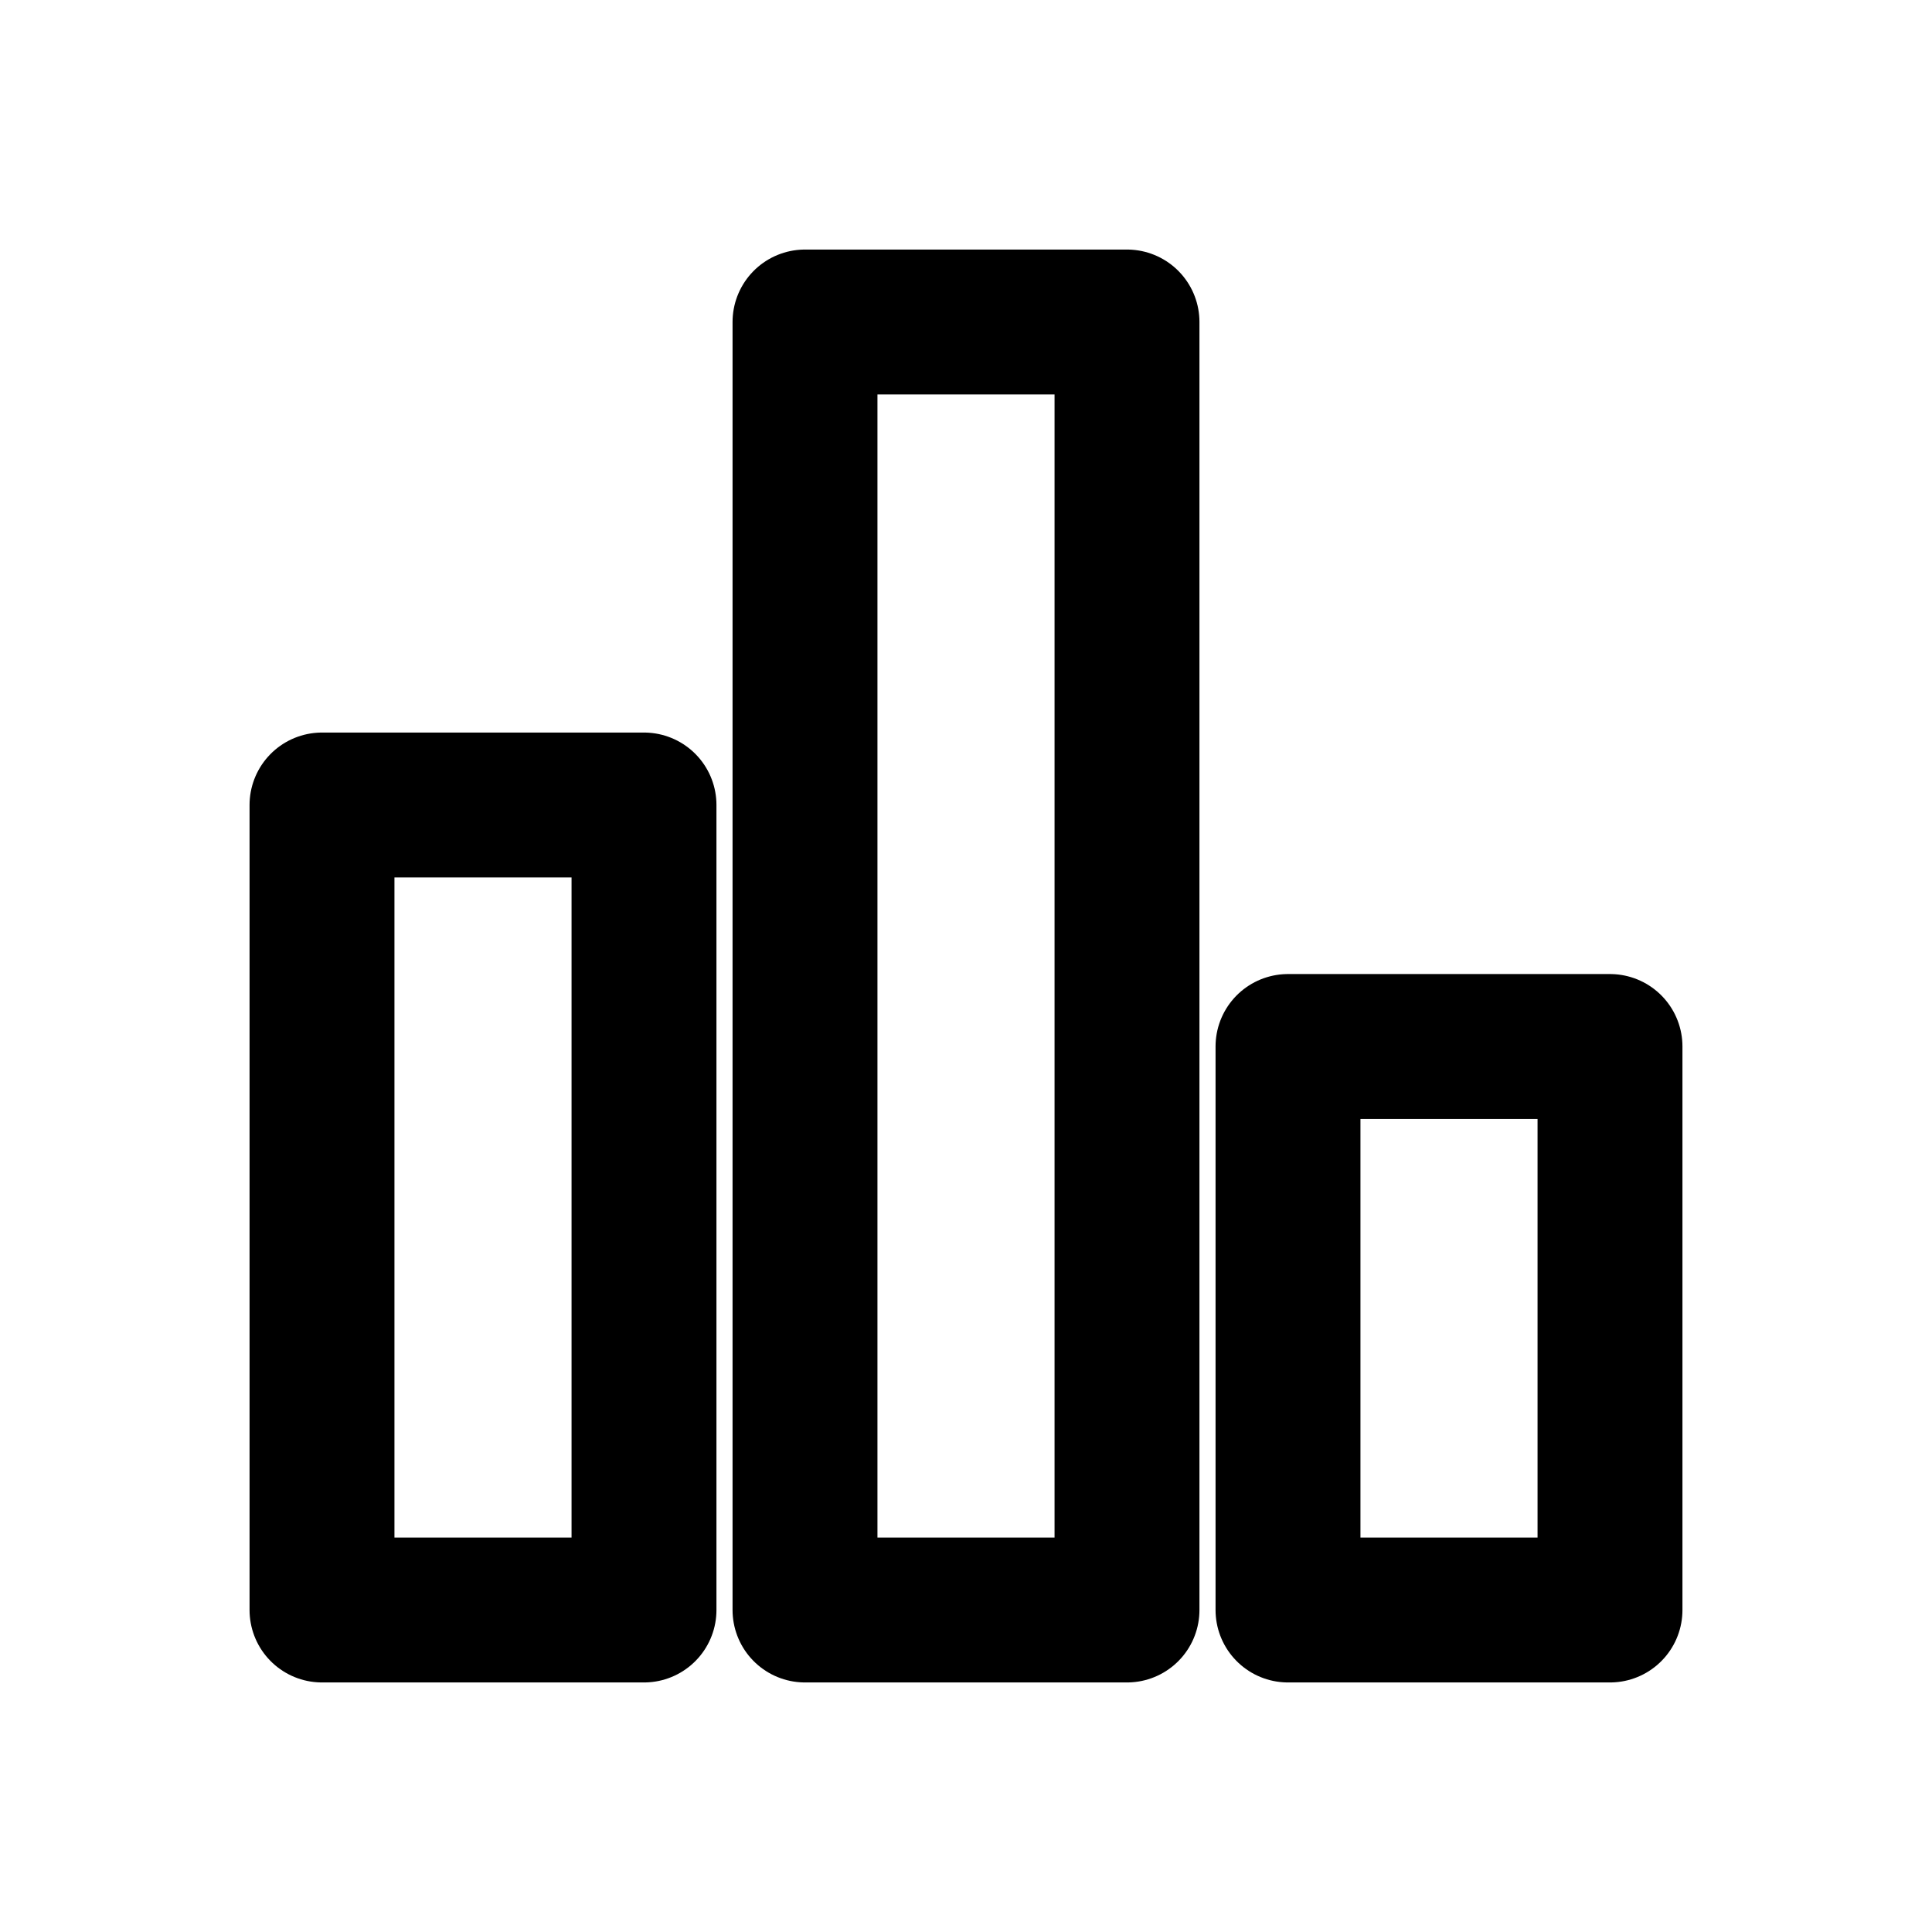
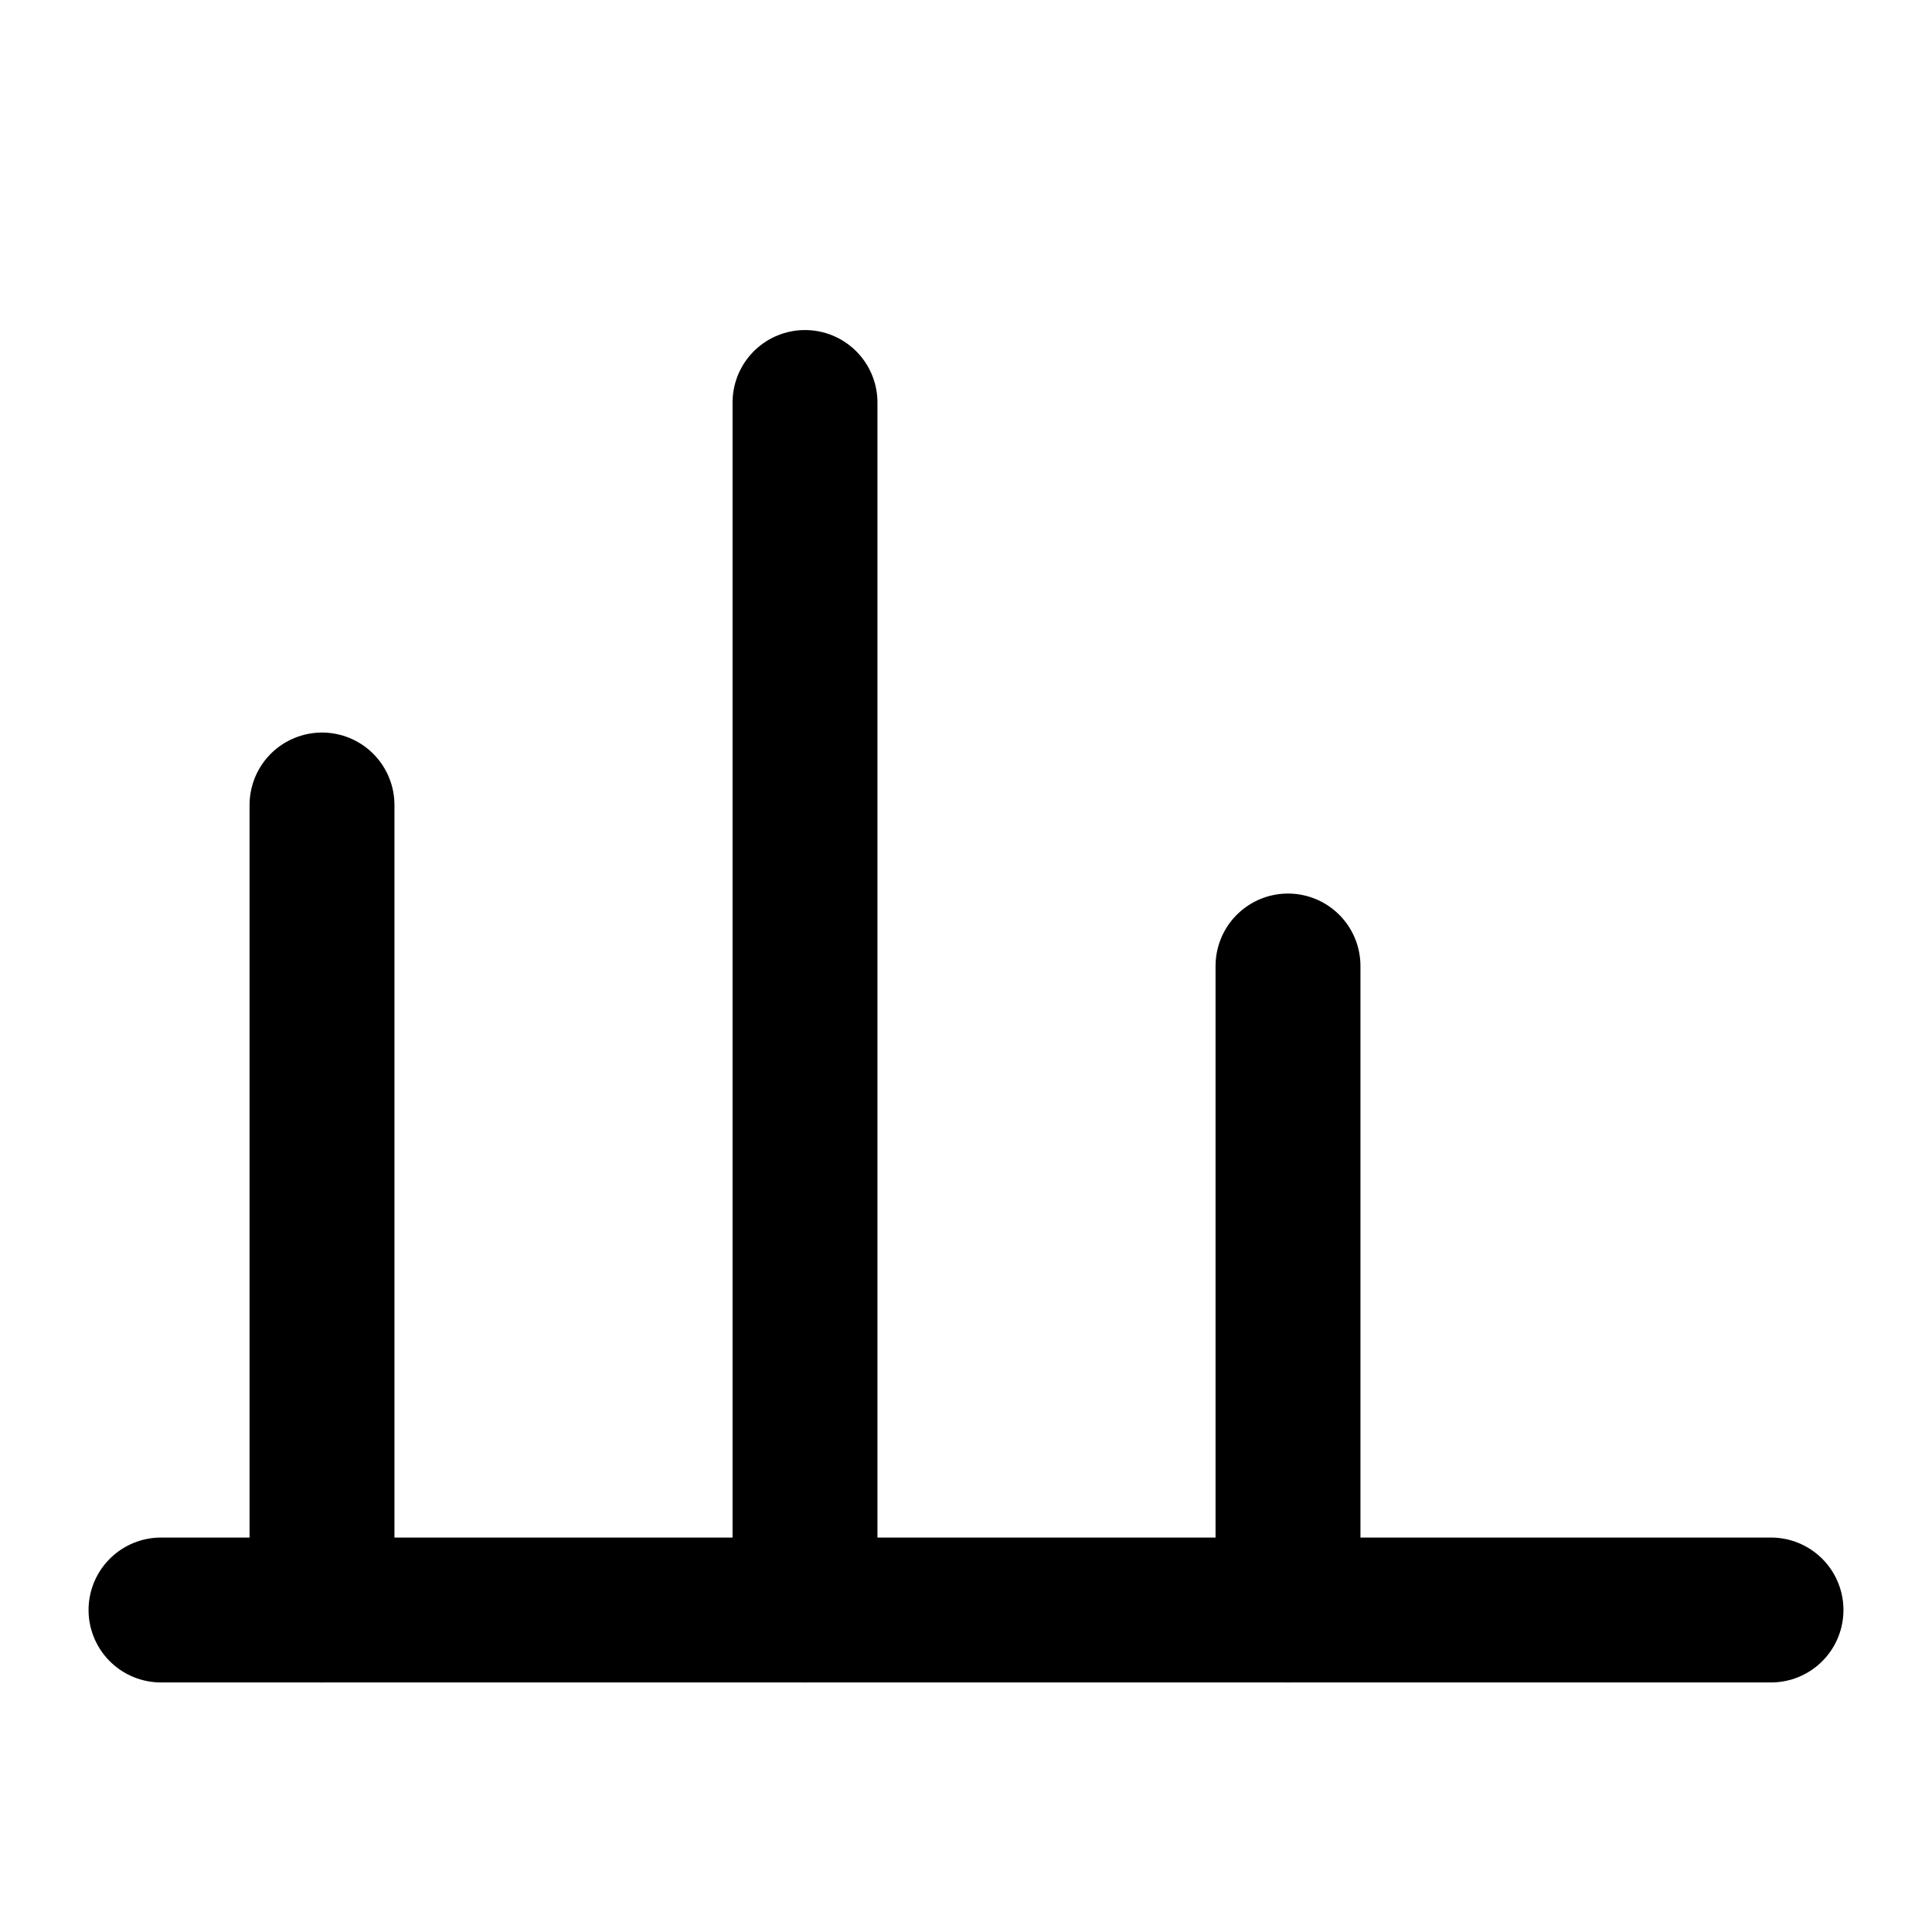
<svg xmlns="http://www.w3.org/2000/svg" width="24" height="24" viewBox="0 0 24 24" fill="none" stroke="currentColor" stroke-width="1.8" stroke-linecap="round" stroke-linejoin="round">
-   <path d="M4 20V10h4v10H4Zm6 0V4h4v16h-4Zm6 0v-7h4v7h-4Z" />
+   <path d="M4 20V10" />
+   <path d="M10 20V5" />
+   <path d="M16 20v-8" />
+   <path d="M22 20H2" />
</svg>
